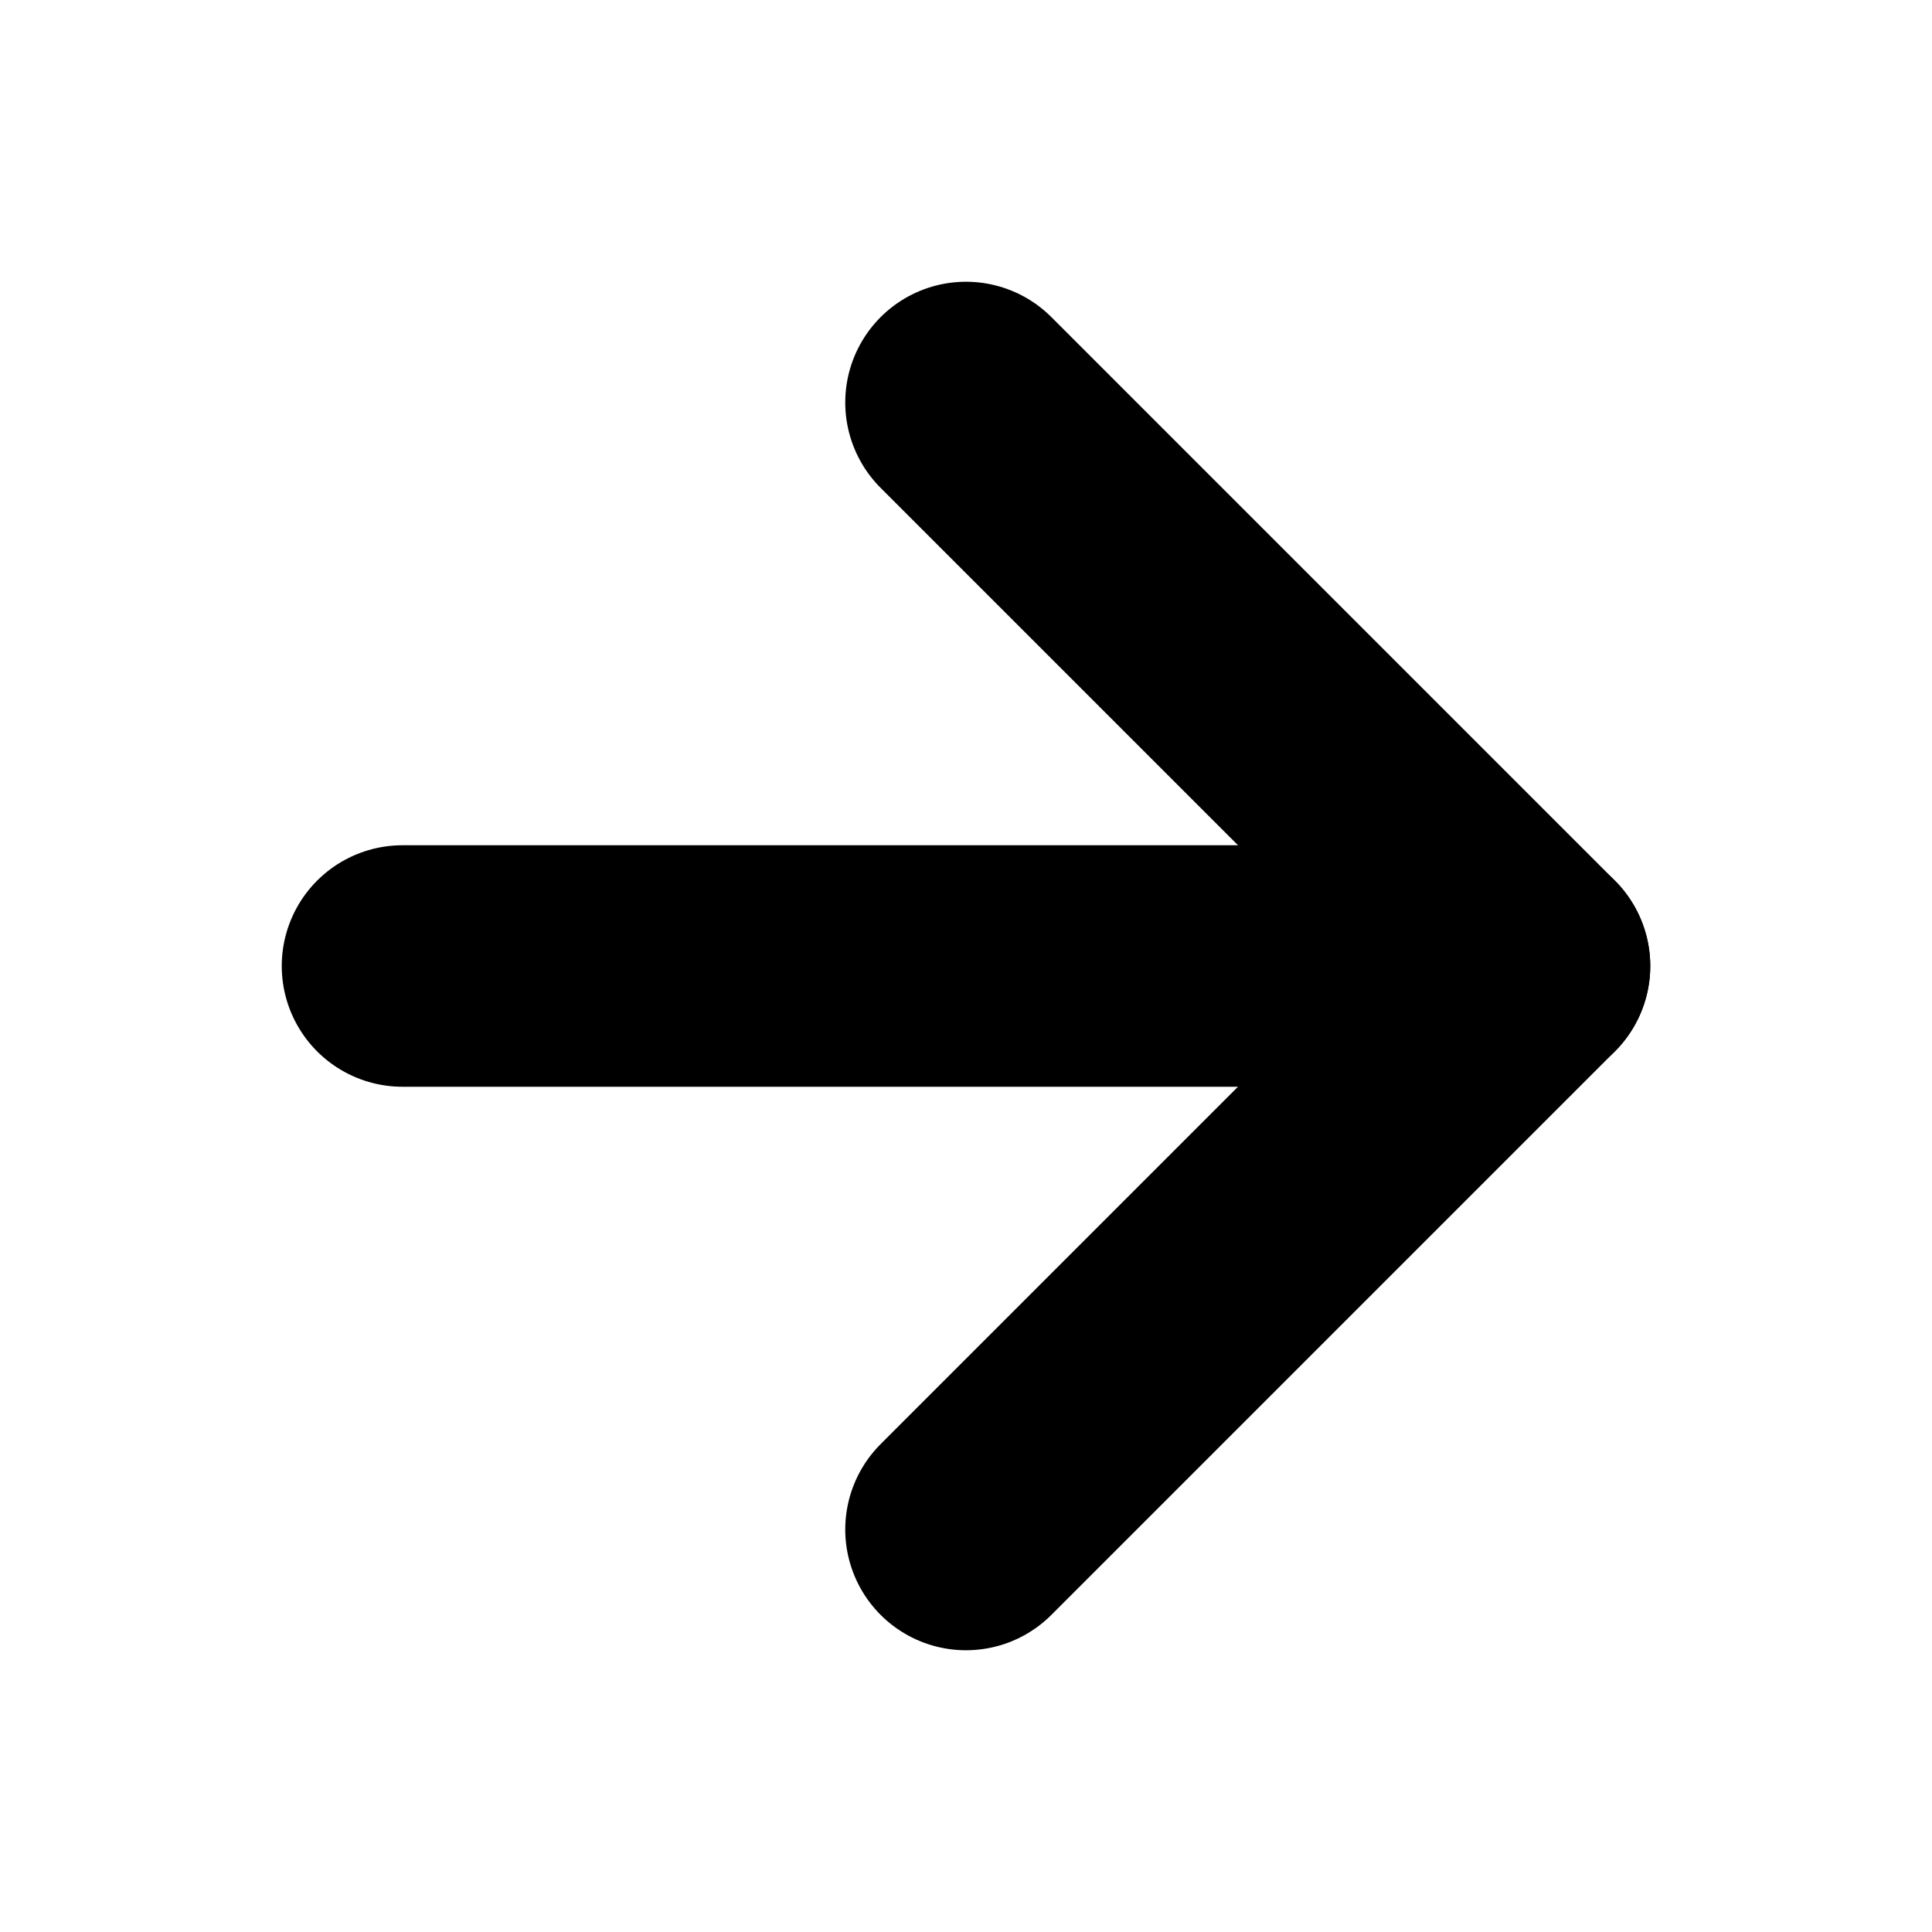
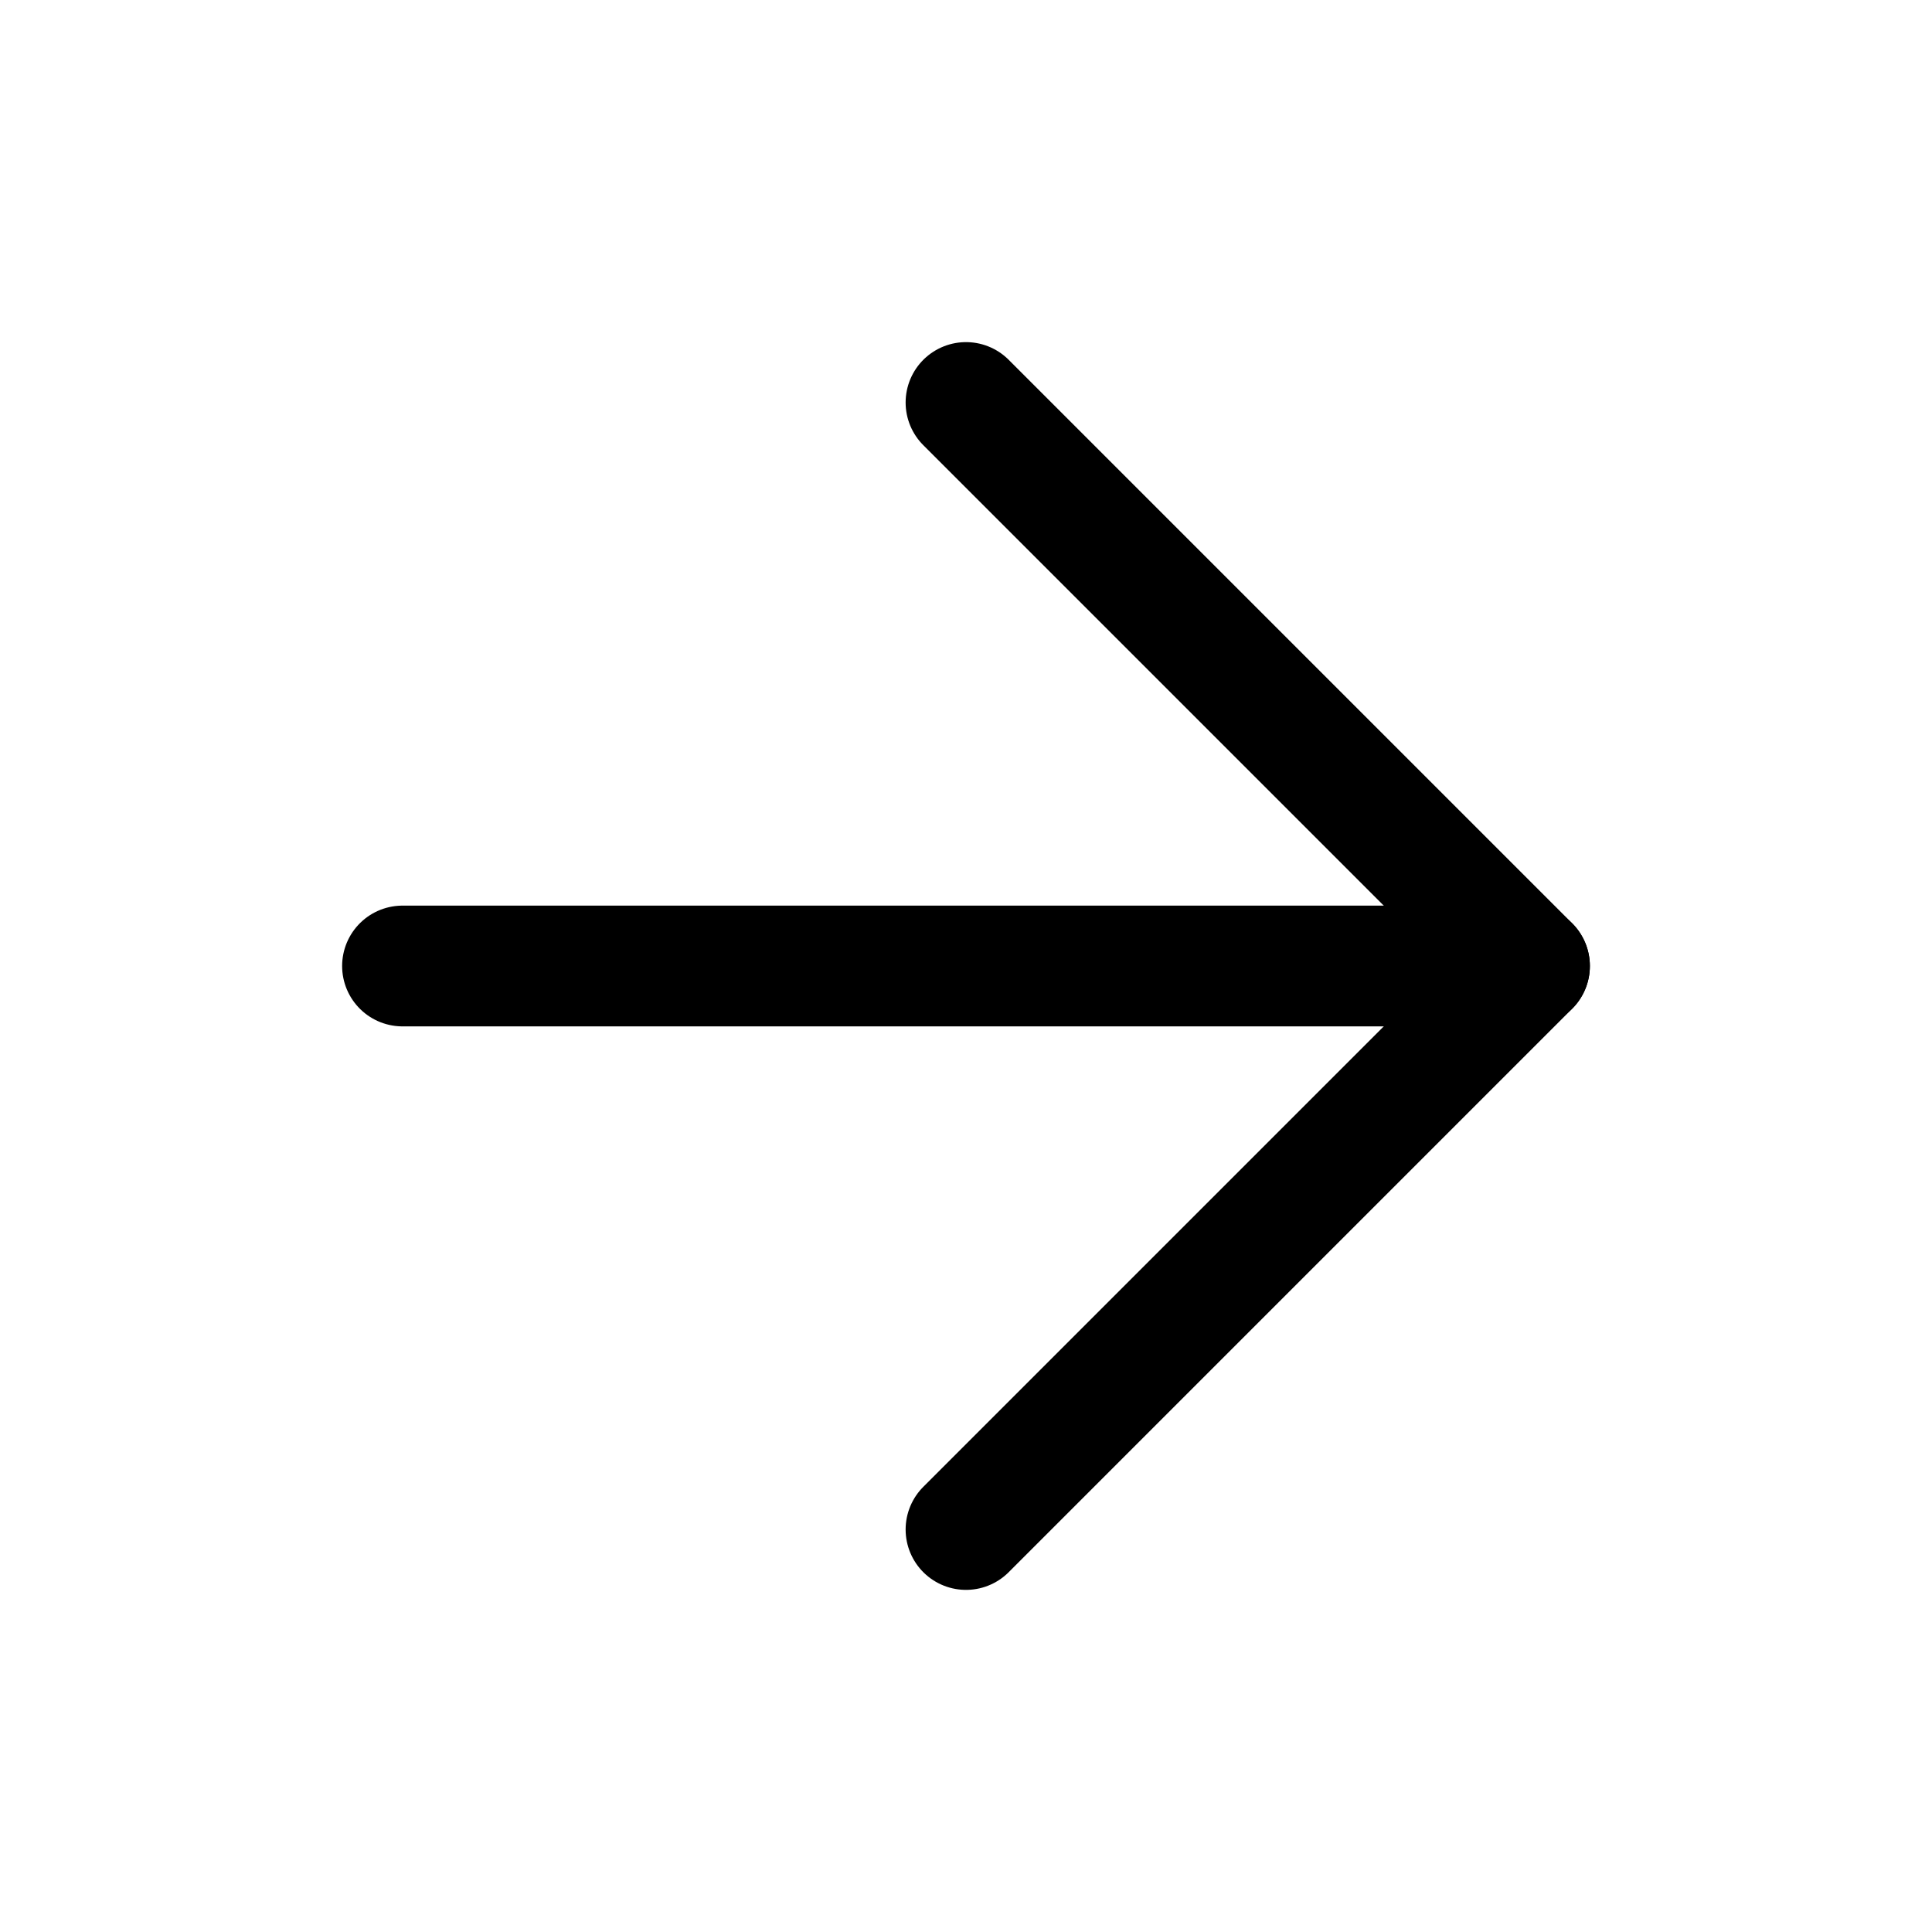
- <svg xmlns="http://www.w3.org/2000/svg" width="24" height="24" viewBox="0 0 24 24" fill="none" stroke="currentColor" stroke-width="3" stroke-linecap="round" stroke-linejoin="round" class="feather feather-arrow-right">
+ <svg xmlns="http://www.w3.org/2000/svg" width="24" height="24" viewBox="0 0 24 24" fill="none" stroke="currentColor" stroke-width="1.5" stroke-linecap="round" stroke-linejoin="round" class="feather feather-arrow-right">
  <line x1="5" y1="12" x2="19" y2="12" />
  <polyline points="12 5 19 12 12 19" />
</svg>
